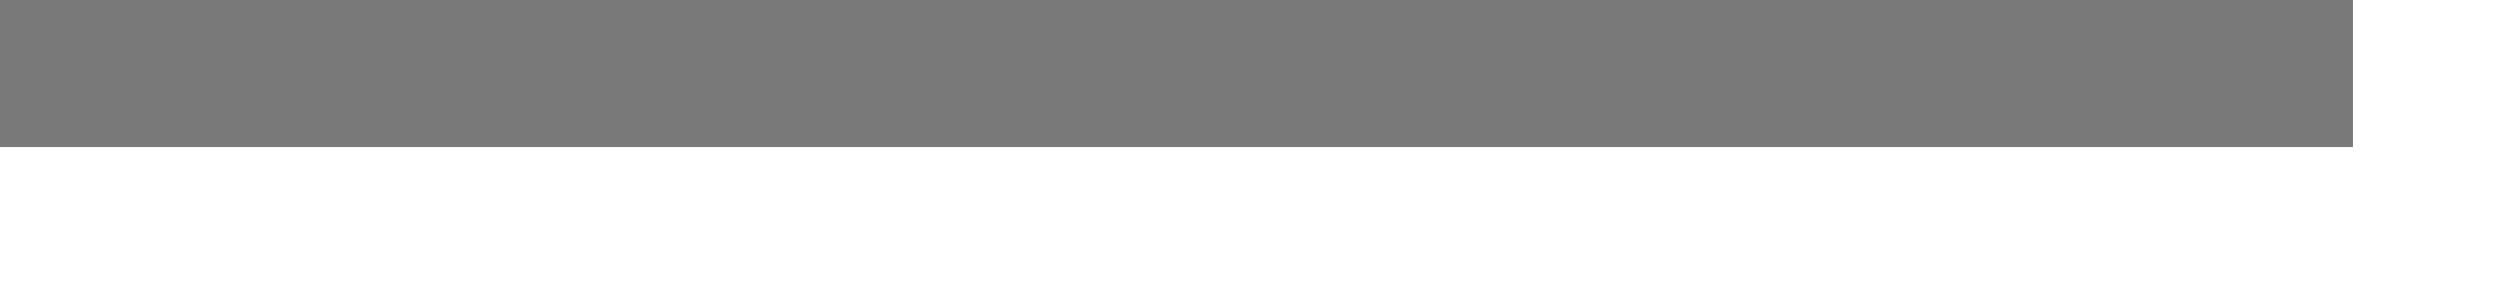
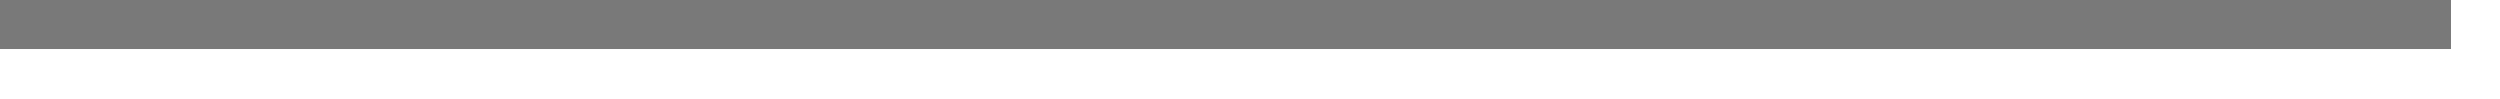
- <svg xmlns="http://www.w3.org/2000/svg" version="1.1" width="17px" height="2px">
-   <g transform="matrix(1 0 0 1 -727 -372 )">
-     <path d="M 727 372.5  L 743 372.5  " stroke-width="1" stroke="#797979" fill="none" />
+ <svg xmlns="http://www.w3.org/2000/svg" version="1.1" width="51px" height="2px">
+   <g transform="matrix(1 0 0 1 -284 -28 )">
+     <path d="M 284 28.5  L 334 28.5  " stroke-width="1" stroke="#797979" fill="none" />
  </g>
</svg>
